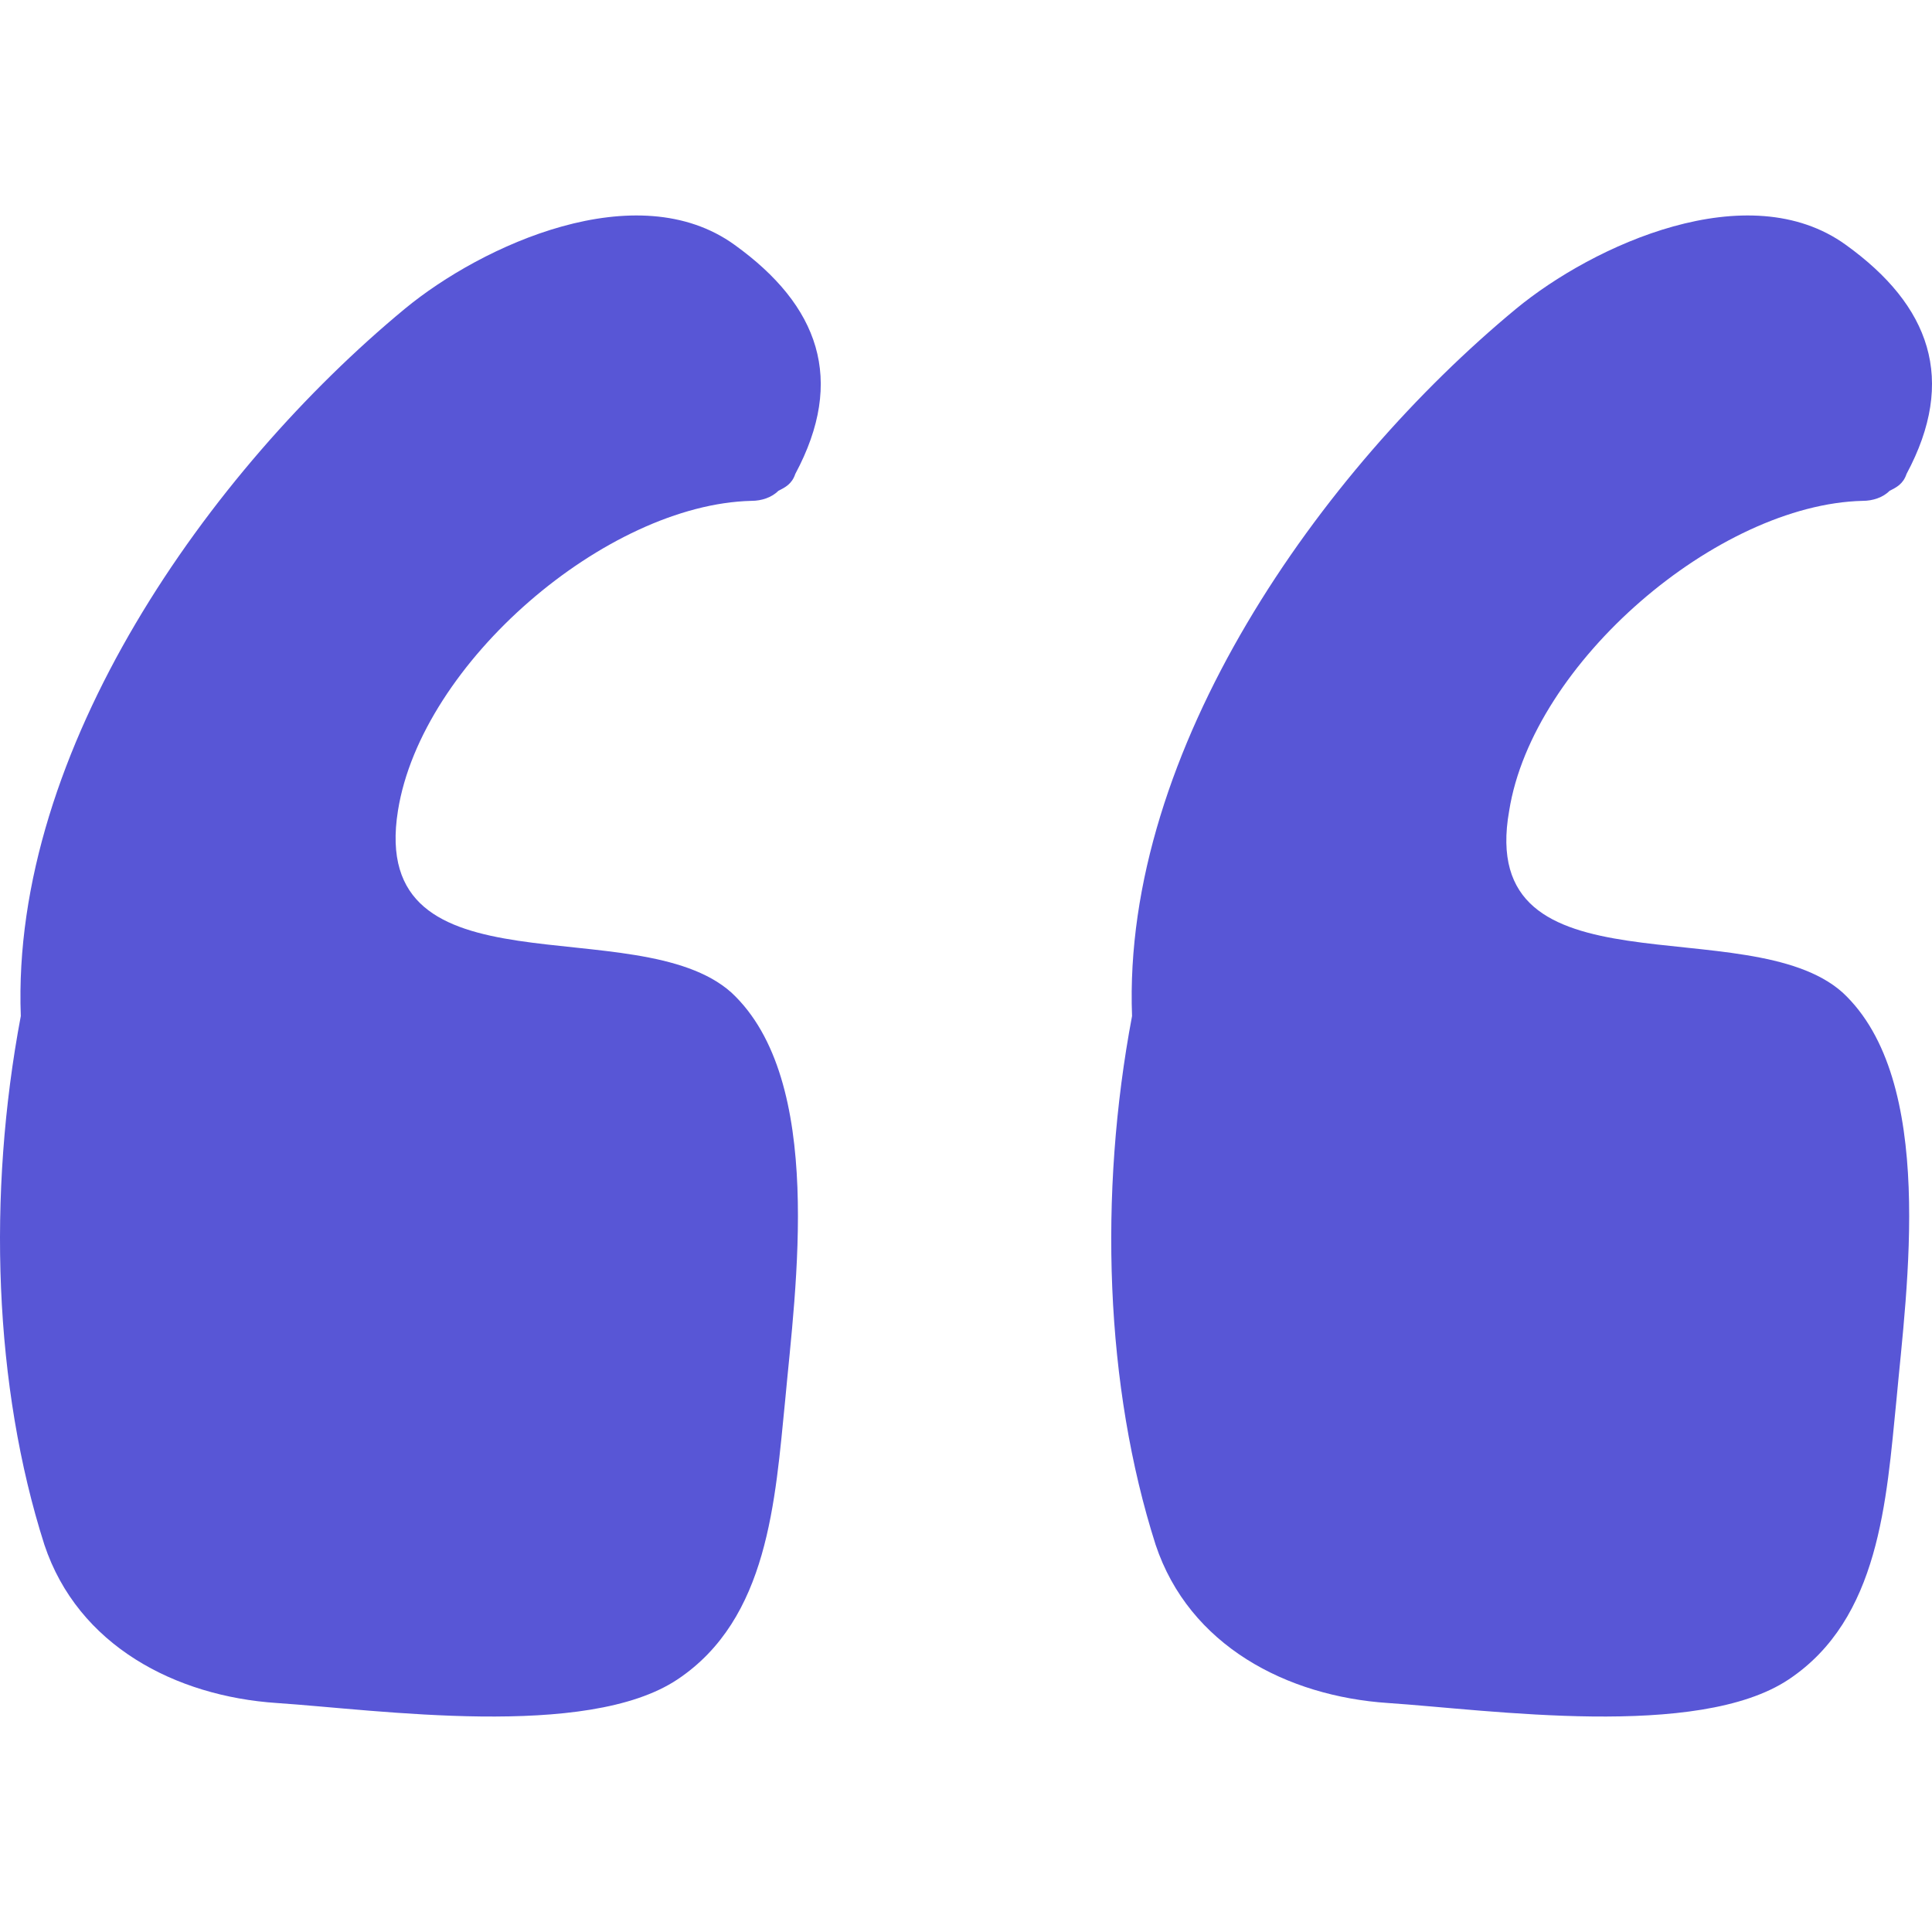
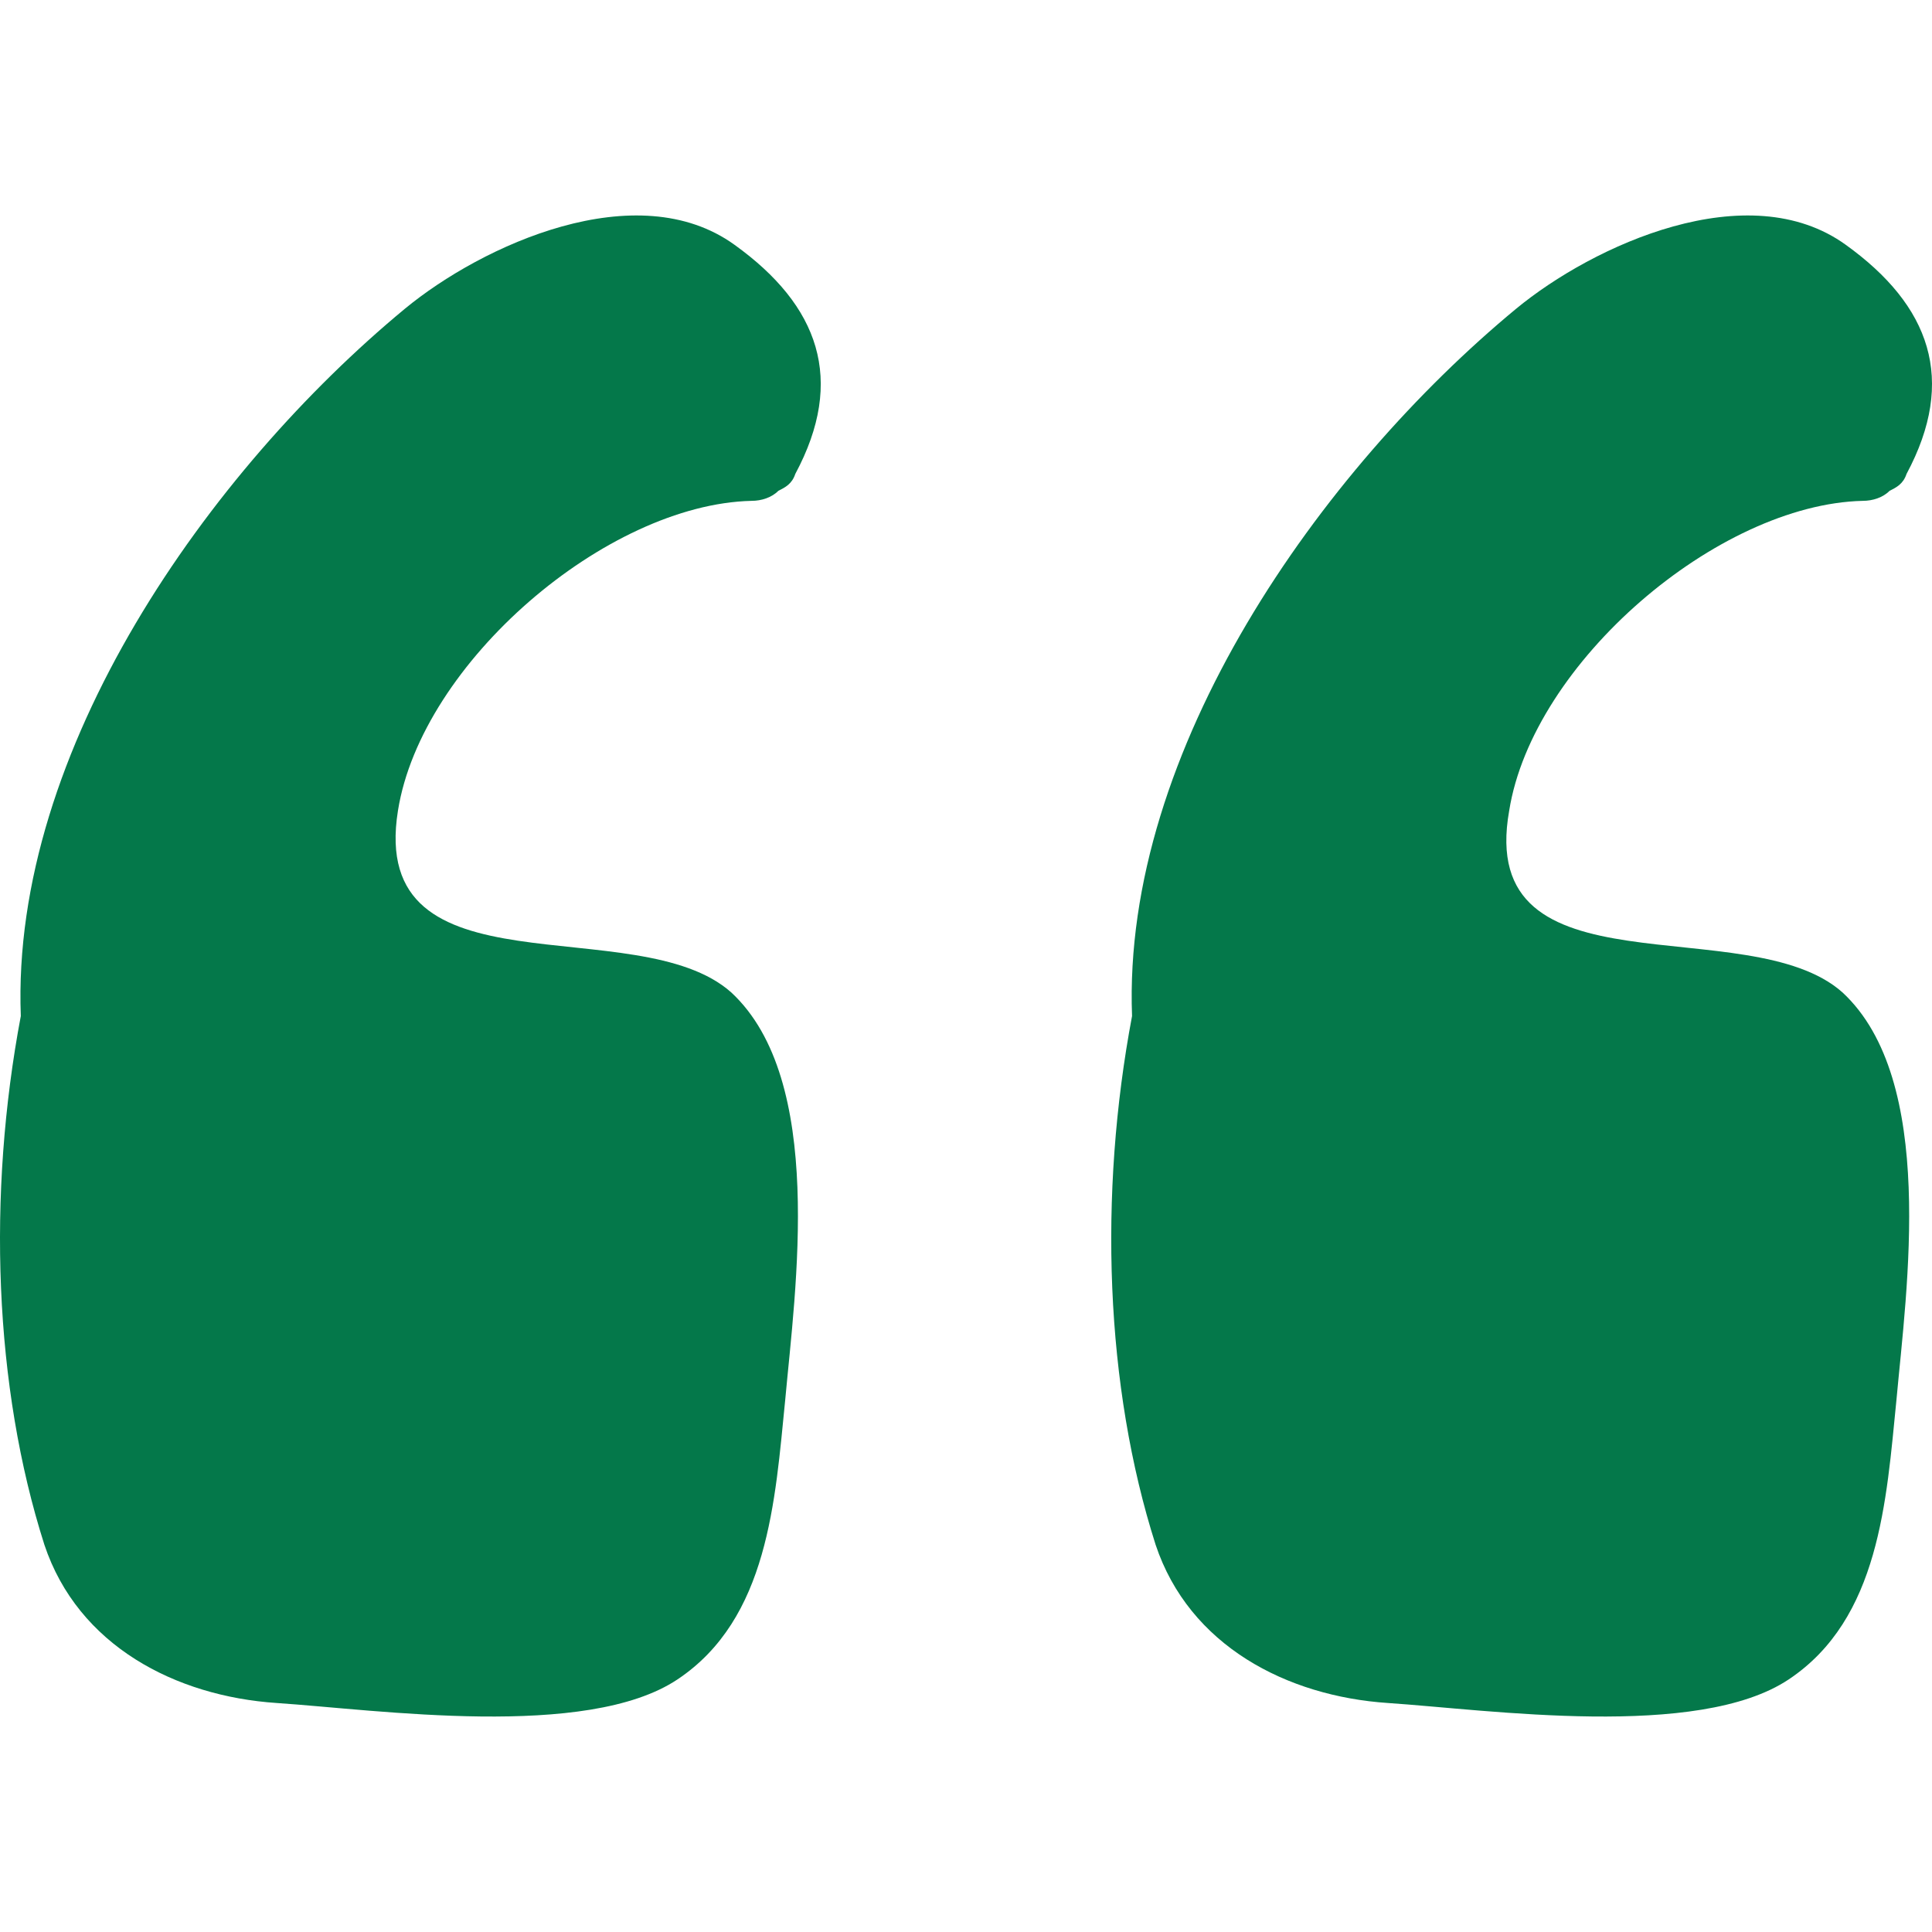
- <svg xmlns="http://www.w3.org/2000/svg" fill="#5856d6" version="1.1" id="Capa_1" width="800px" height="800px" viewBox="0 0 351.128 351.128" xml:space="preserve">
+ <svg xmlns="http://www.w3.org/2000/svg" fill="#04784a" version="1.1" id="Capa_1" width="800px" height="800px" viewBox="0 0 351.128 351.128" xml:space="preserve">
  <g>
    <path d="M72.326,147.33c4.284-26.928,37.944-55.692,64.26-56.304c1.836,0,3.672-0.612,4.896-1.836   c1.224-0.612,2.448-1.224,3.06-3.06c9.18-17.136,4.284-30.6-11.016-41.616c-17.748-12.852-45.9,0-59.976,11.628   C38.054,85.518,1.946,136.313,3.782,184.662c-6.12,32.437-4.896,67.32,4.284,96.084c6.12,18.36,23.868,27.54,42.228,28.764   c18.36,1.225,56.304,6.732,72.828-4.283c16.524-11.017,17.748-32.437,19.584-50.796c1.836-20.196,7.344-58.141-9.792-74.053   C115.778,165.078,66.818,181.602,72.326,147.33z" />
    <path d="M274.286,147.33c4.284-26.928,37.943-55.692,64.26-56.304c1.836,0,3.672-0.612,4.896-1.836   c1.225-0.612,2.448-1.224,3.061-3.06c9.18-17.136,4.284-30.6-11.016-41.616c-17.748-12.852-45.9,0-59.977,11.628   c-35.496,29.376-71.604,80.172-69.768,128.52c-6.12,32.437-4.896,67.32,4.283,96.084c6.12,18.36,23.868,27.54,42.229,28.764   c18.36,1.225,56.304,6.732,72.828-4.283c16.523-11.017,17.748-32.437,19.584-50.796c1.836-20.196,7.344-58.141-9.792-74.053   C317.738,165.078,268.166,181.602,274.286,147.33z" />
  </g>
</svg>
